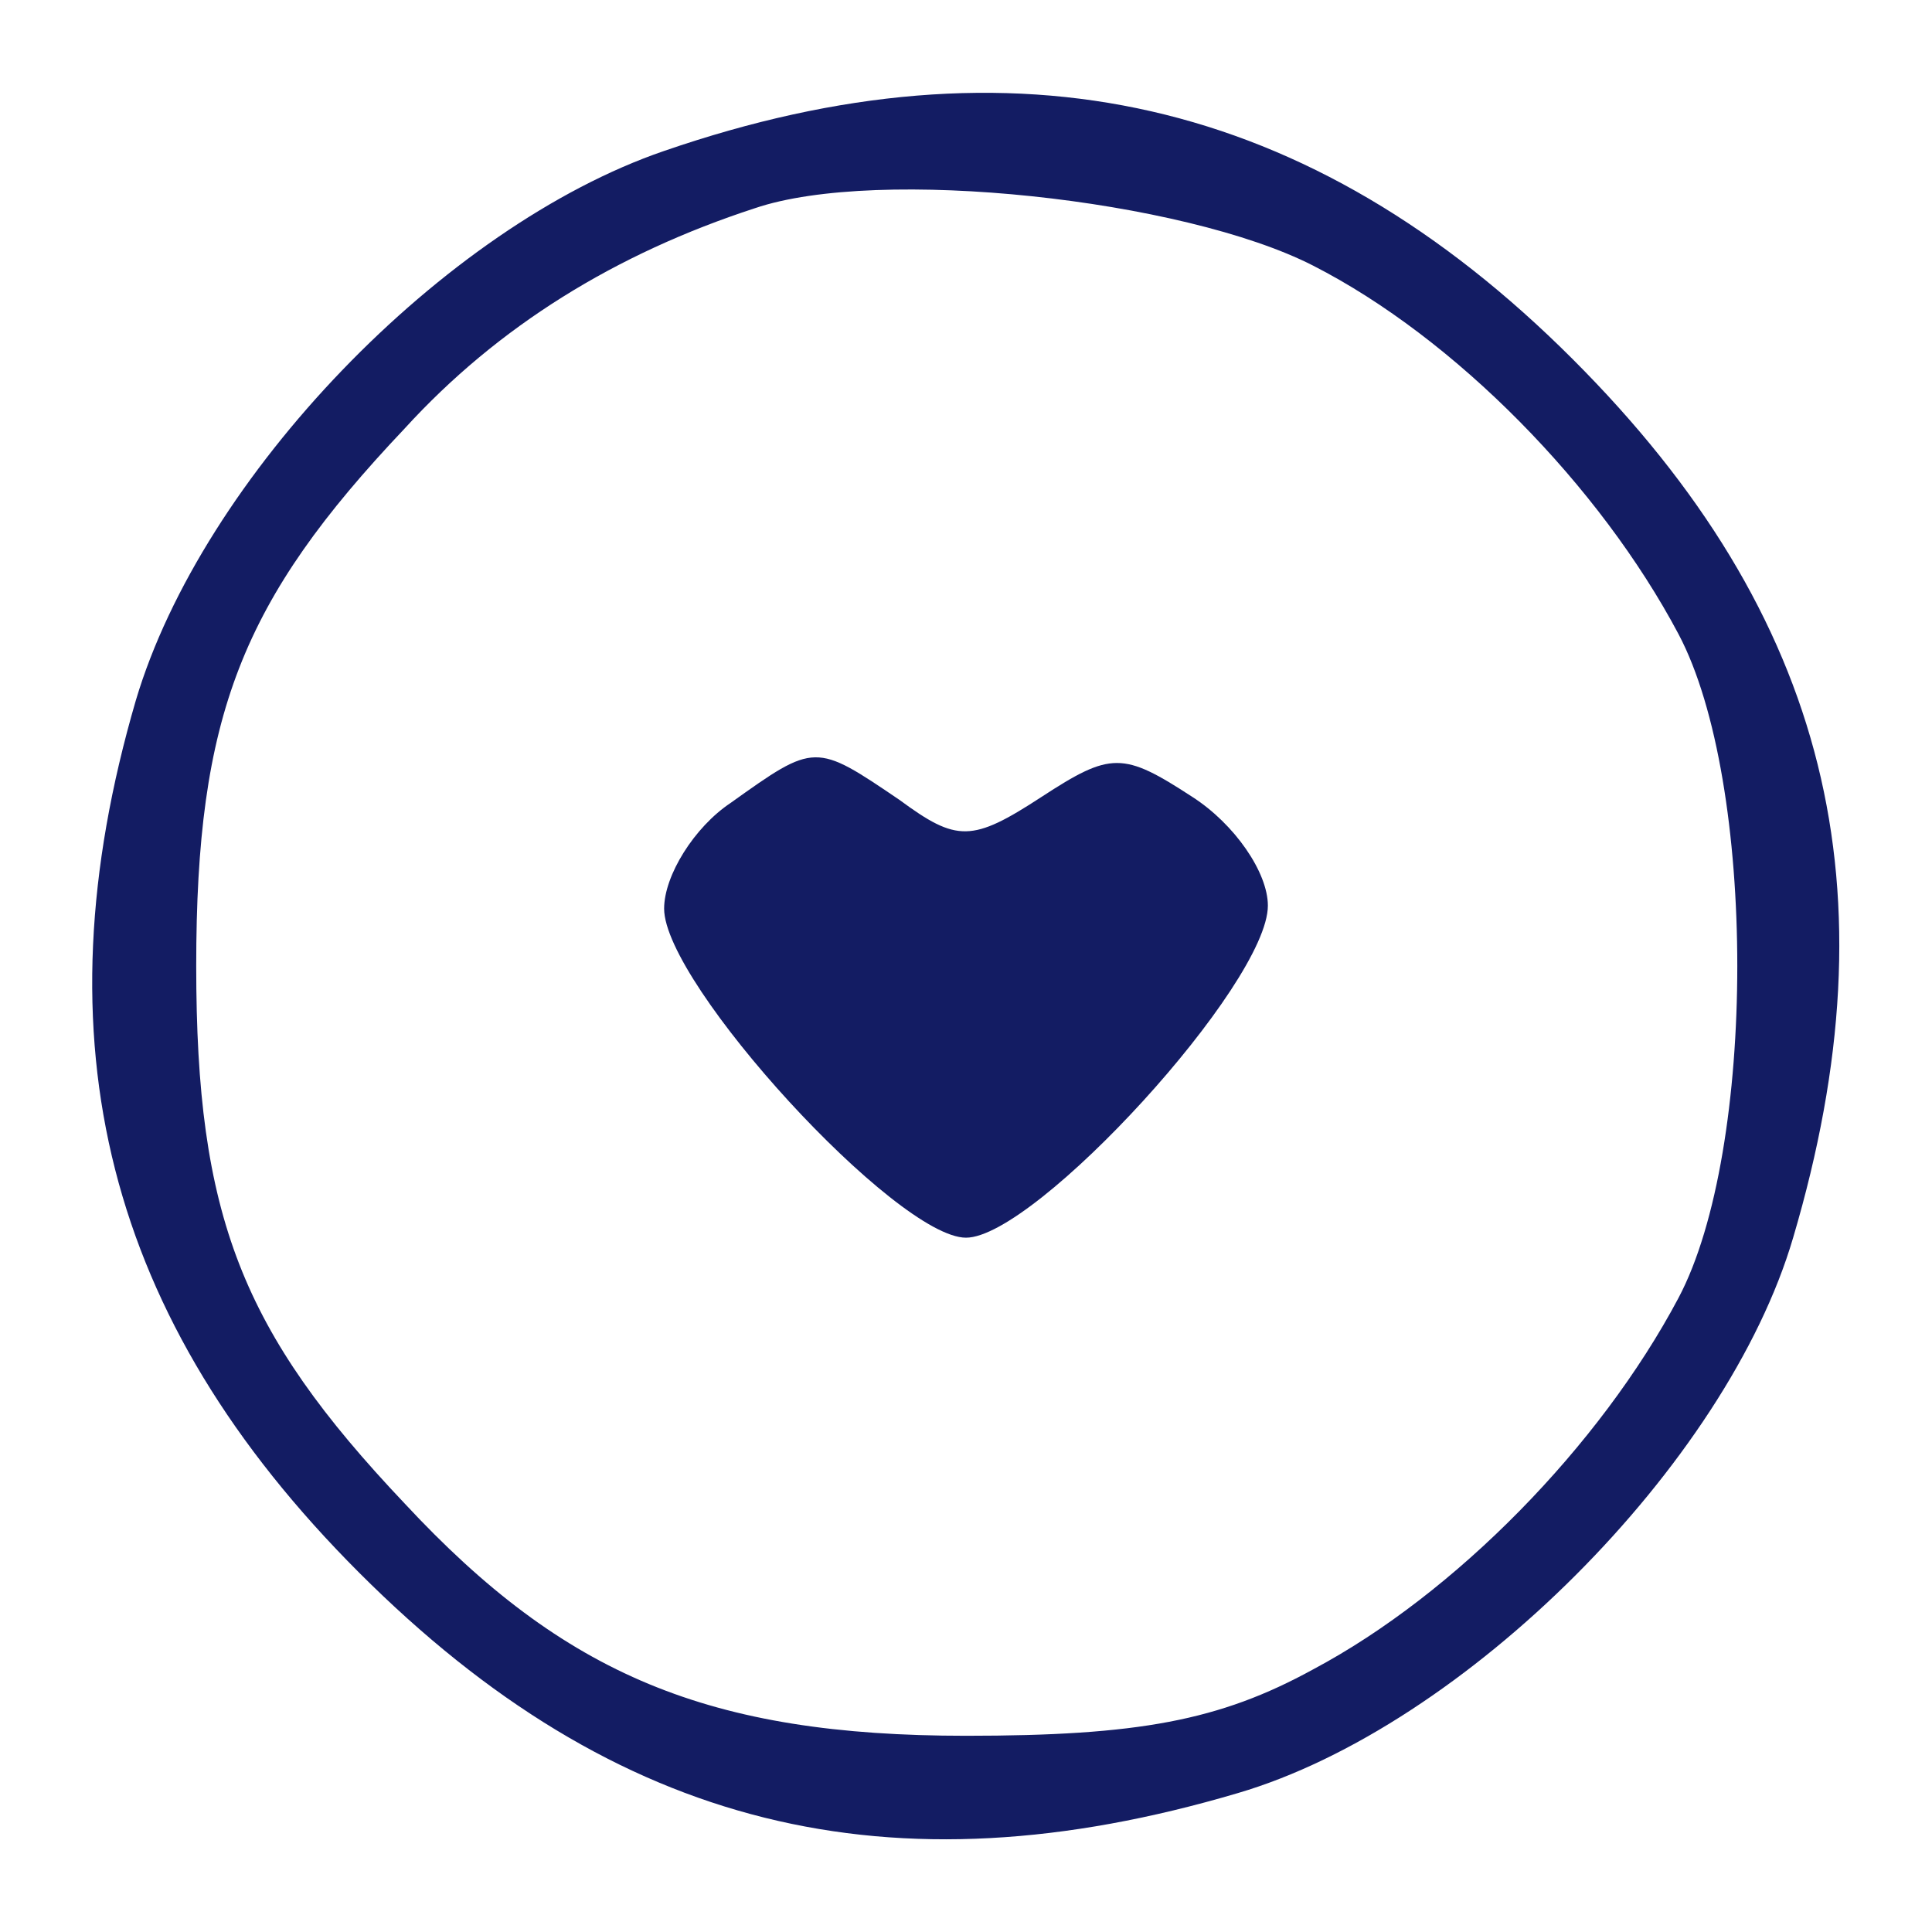
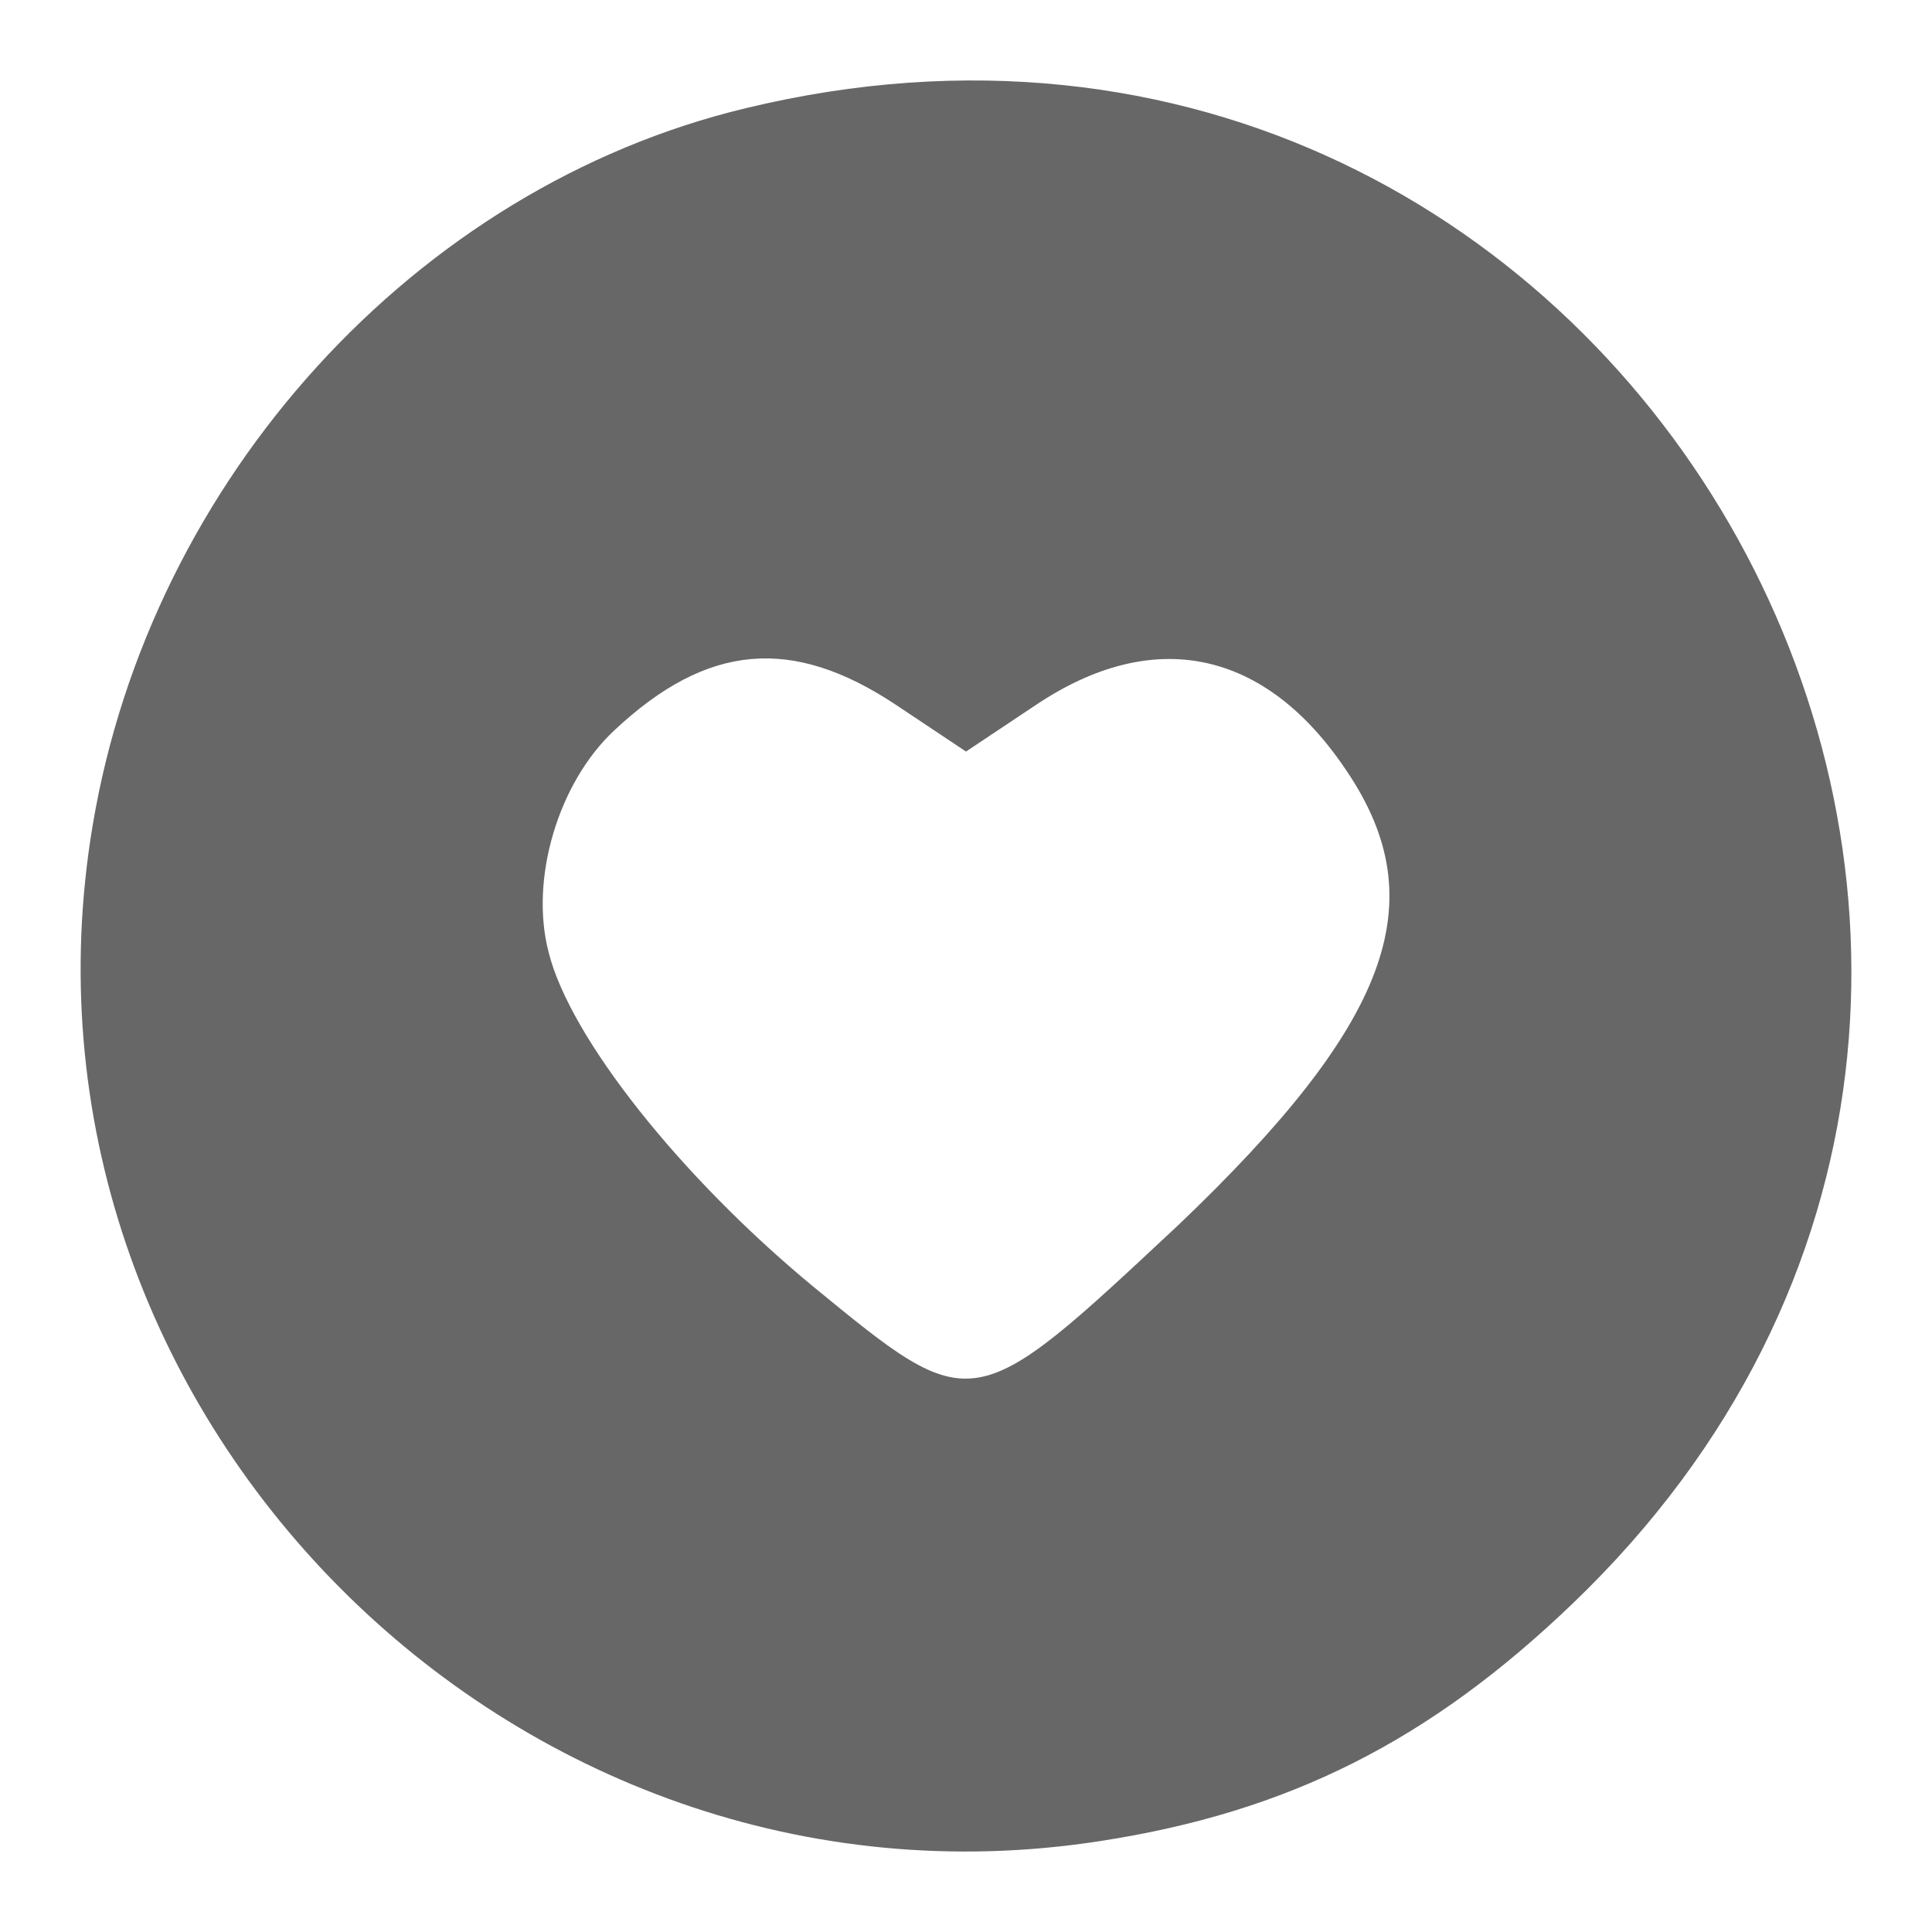
- <svg xmlns="http://www.w3.org/2000/svg" version="1.0" width="40px" height="40px" viewBox="0 0 64 64" preserveAspectRatio="xMidYMid meet">
-   <g transform="translate(0,64) scale(0.1,-0.1)" fill="#131C63" stroke="none">
-     <path d="M220 590 c-73 -25 -153 -108 -175 -182 -33 -113 -10 -205 74 -289 85 -85 176 -107 291 -73 75 22 162 109 184 184 34 115 12 206 -73 291 -87 87 -185 109 -301 69z m215 -38 c47 -24 95 -73 121 -122 26 -49 26 -171 0 -220 -26 -49 -74 -98 -121 -123 -31 -17 -58 -22 -115 -22 -85 0 -133 20 -186 77 -54 57 -69 95 -69 178 0 83 15 121 69 178 31 34 70 58 116 73 41 14 142 3 185 -19z" />
-     <path d="M242 374 c-12 -8 -22 -24 -22 -35 0 -25 77 -109 100 -109 23 0 100 84 100 110 0 11 -11 27 -25 36 -23 15 -27 15 -50 0 -23 -15 -28 -15 -47 -1 -28 19 -28 19 -56 -1z" />
+ <svg xmlns="http://www.w3.org/2000/svg" version="1.0" width="100pt" height="100pt" viewBox="0 0 100 100" preserveAspectRatio="xMidYMid meet">
+   <g transform="translate(0,100) scale(0.1,-0.1)" fill="#676767" stroke="none">
+     <path d="M386 944 c-171 -41 -308 -192 -338 -371 -51 -303 217 -573 521 -526 98 15 171 52 245 123 340 326 31 885 -428 774z m78 -309 l36 -24 36 24 c61 41 119 29 161 -34 46 -68 22 -131 -87 -235 -107 -100 -106 -100 -189 -32 -69 57 -126 129 -137 173 -10 38 5 88 34 115 48 45 92 49 146 13z" />
  </g>
</svg>
